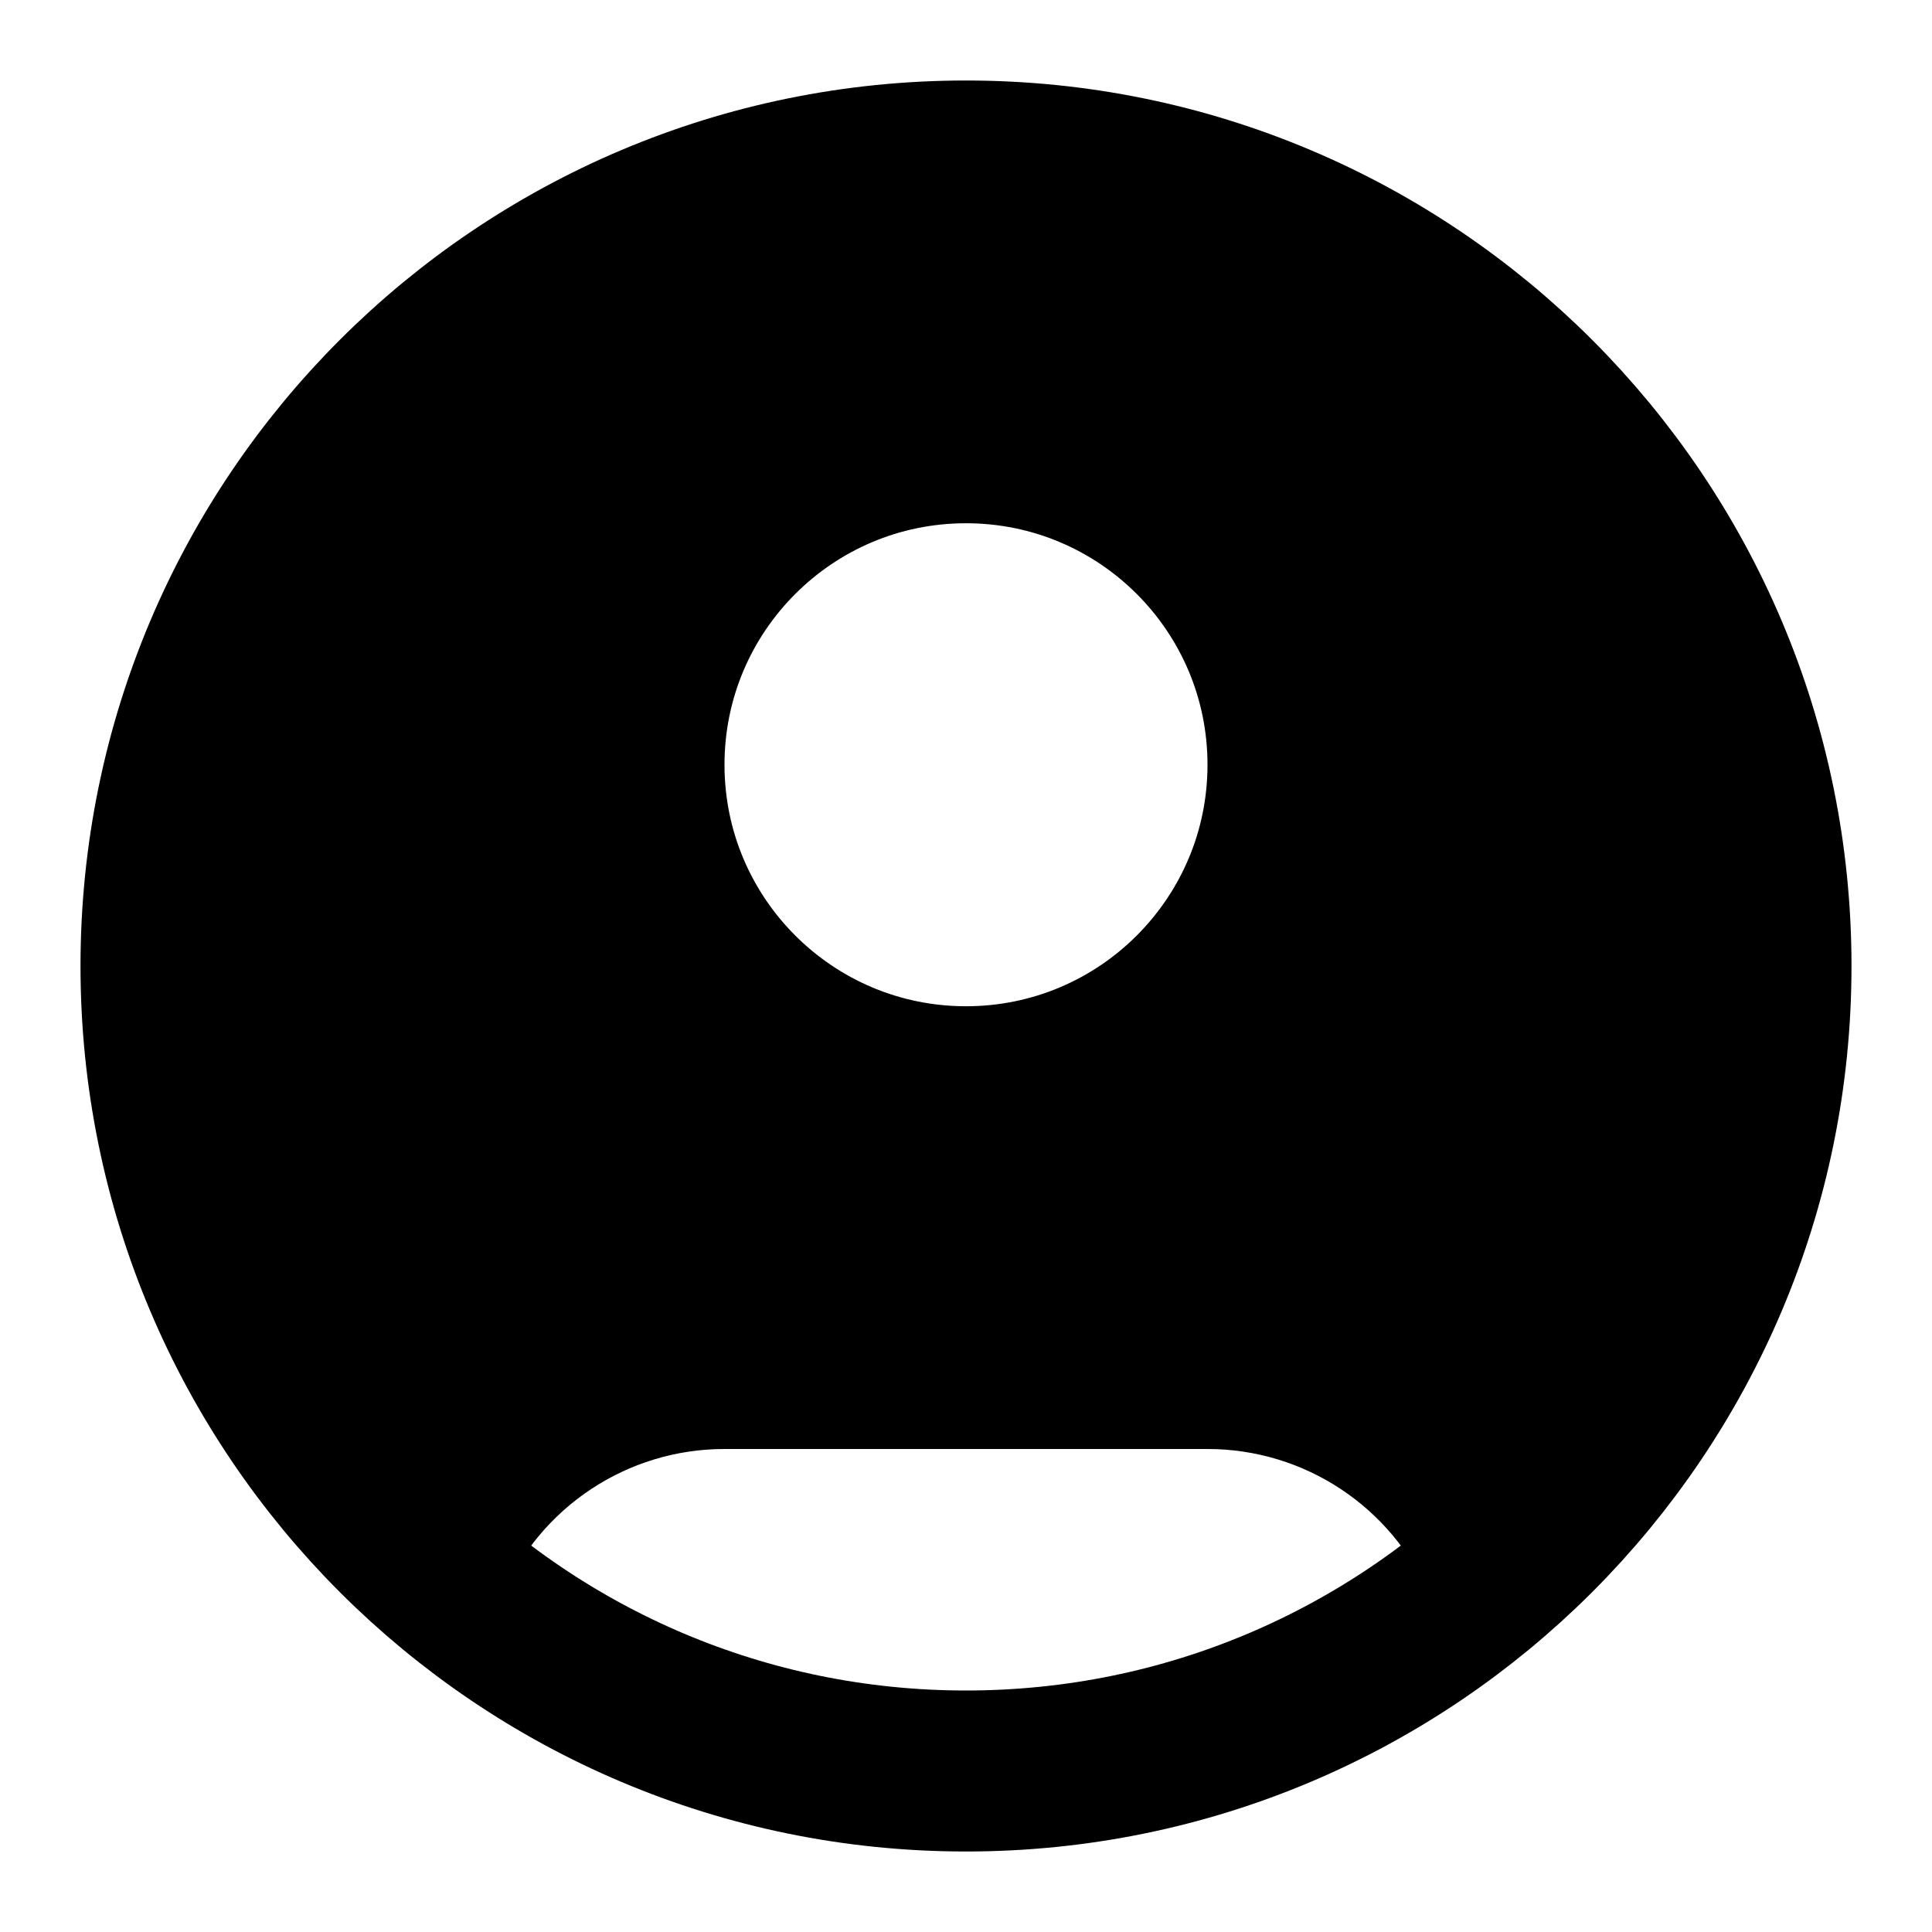
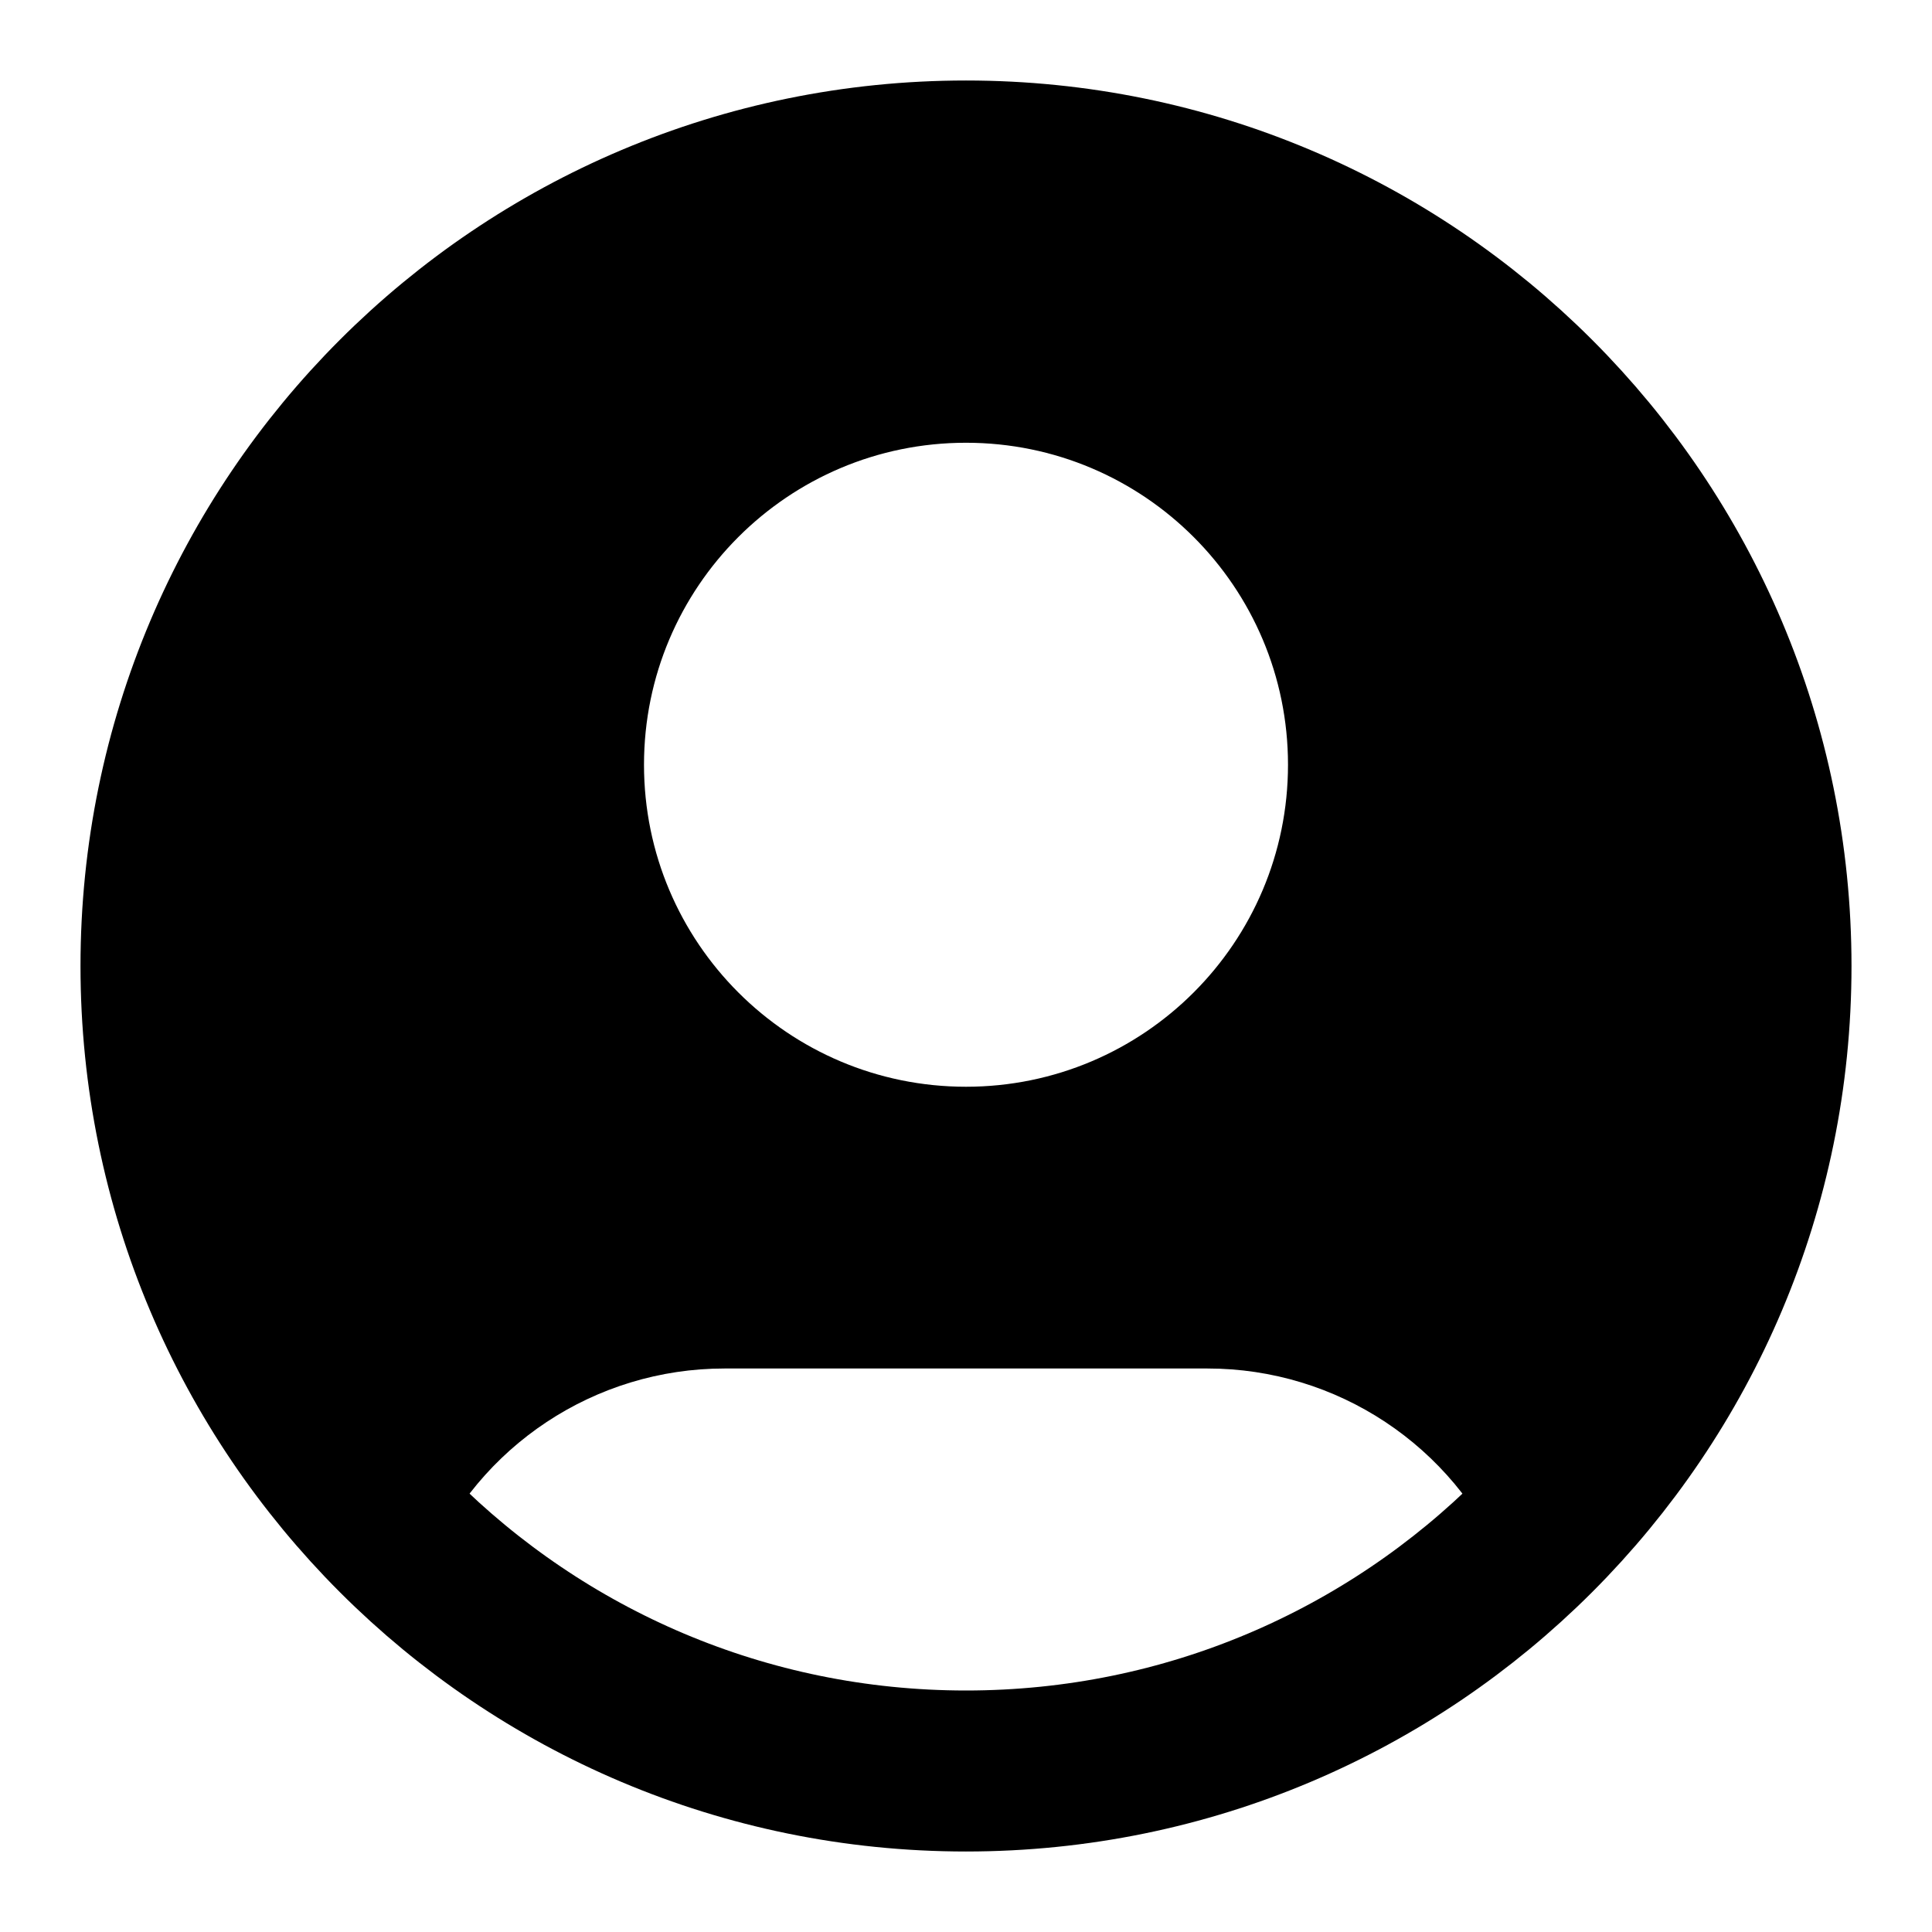
<svg xmlns="http://www.w3.org/2000/svg" viewBox="0 0 24 24" width="24" height="24" fill="none" stroke="black" stroke-width="2" stroke-linecap="round" stroke-linejoin="round">
  <path fill-rule="evenodd" d="M22 12c0 5.523-4.477 10-10 10S2 17.523 2 12 6.477 2 12 2s10 4.477 10 10ZM16 9.5a4 4 0 1 1-8 0 4 4 0 0 1 8 0ZM5.316 19.438A4.001 4.001 0 0 1 9 17h6a4.001 4.001 0 0 1 3.684 2.438A10 10 0 0 1 5.316 19.438Z" fill="black" stroke="none" />
-   <path d="M5.316 19.438A4.001 4.001 0 0 1 9 17h6a4.001 4.001 0 0 1 3.684 2.438M16 9.5a4 4 0 1 1-8 0 4 4 0 0 1 8 0Zm6 2.5c0 5.523-4.477 10-10 10S2 17.523 2 12 6.477 2 12 2s10 4.477 10 10Z" />
+   <path d="M22 12c0 5.523-4.477 10-10 10S2 17.523 2 12 6.477 2 12 2s10 4.477 10 10Z" />
</svg>
